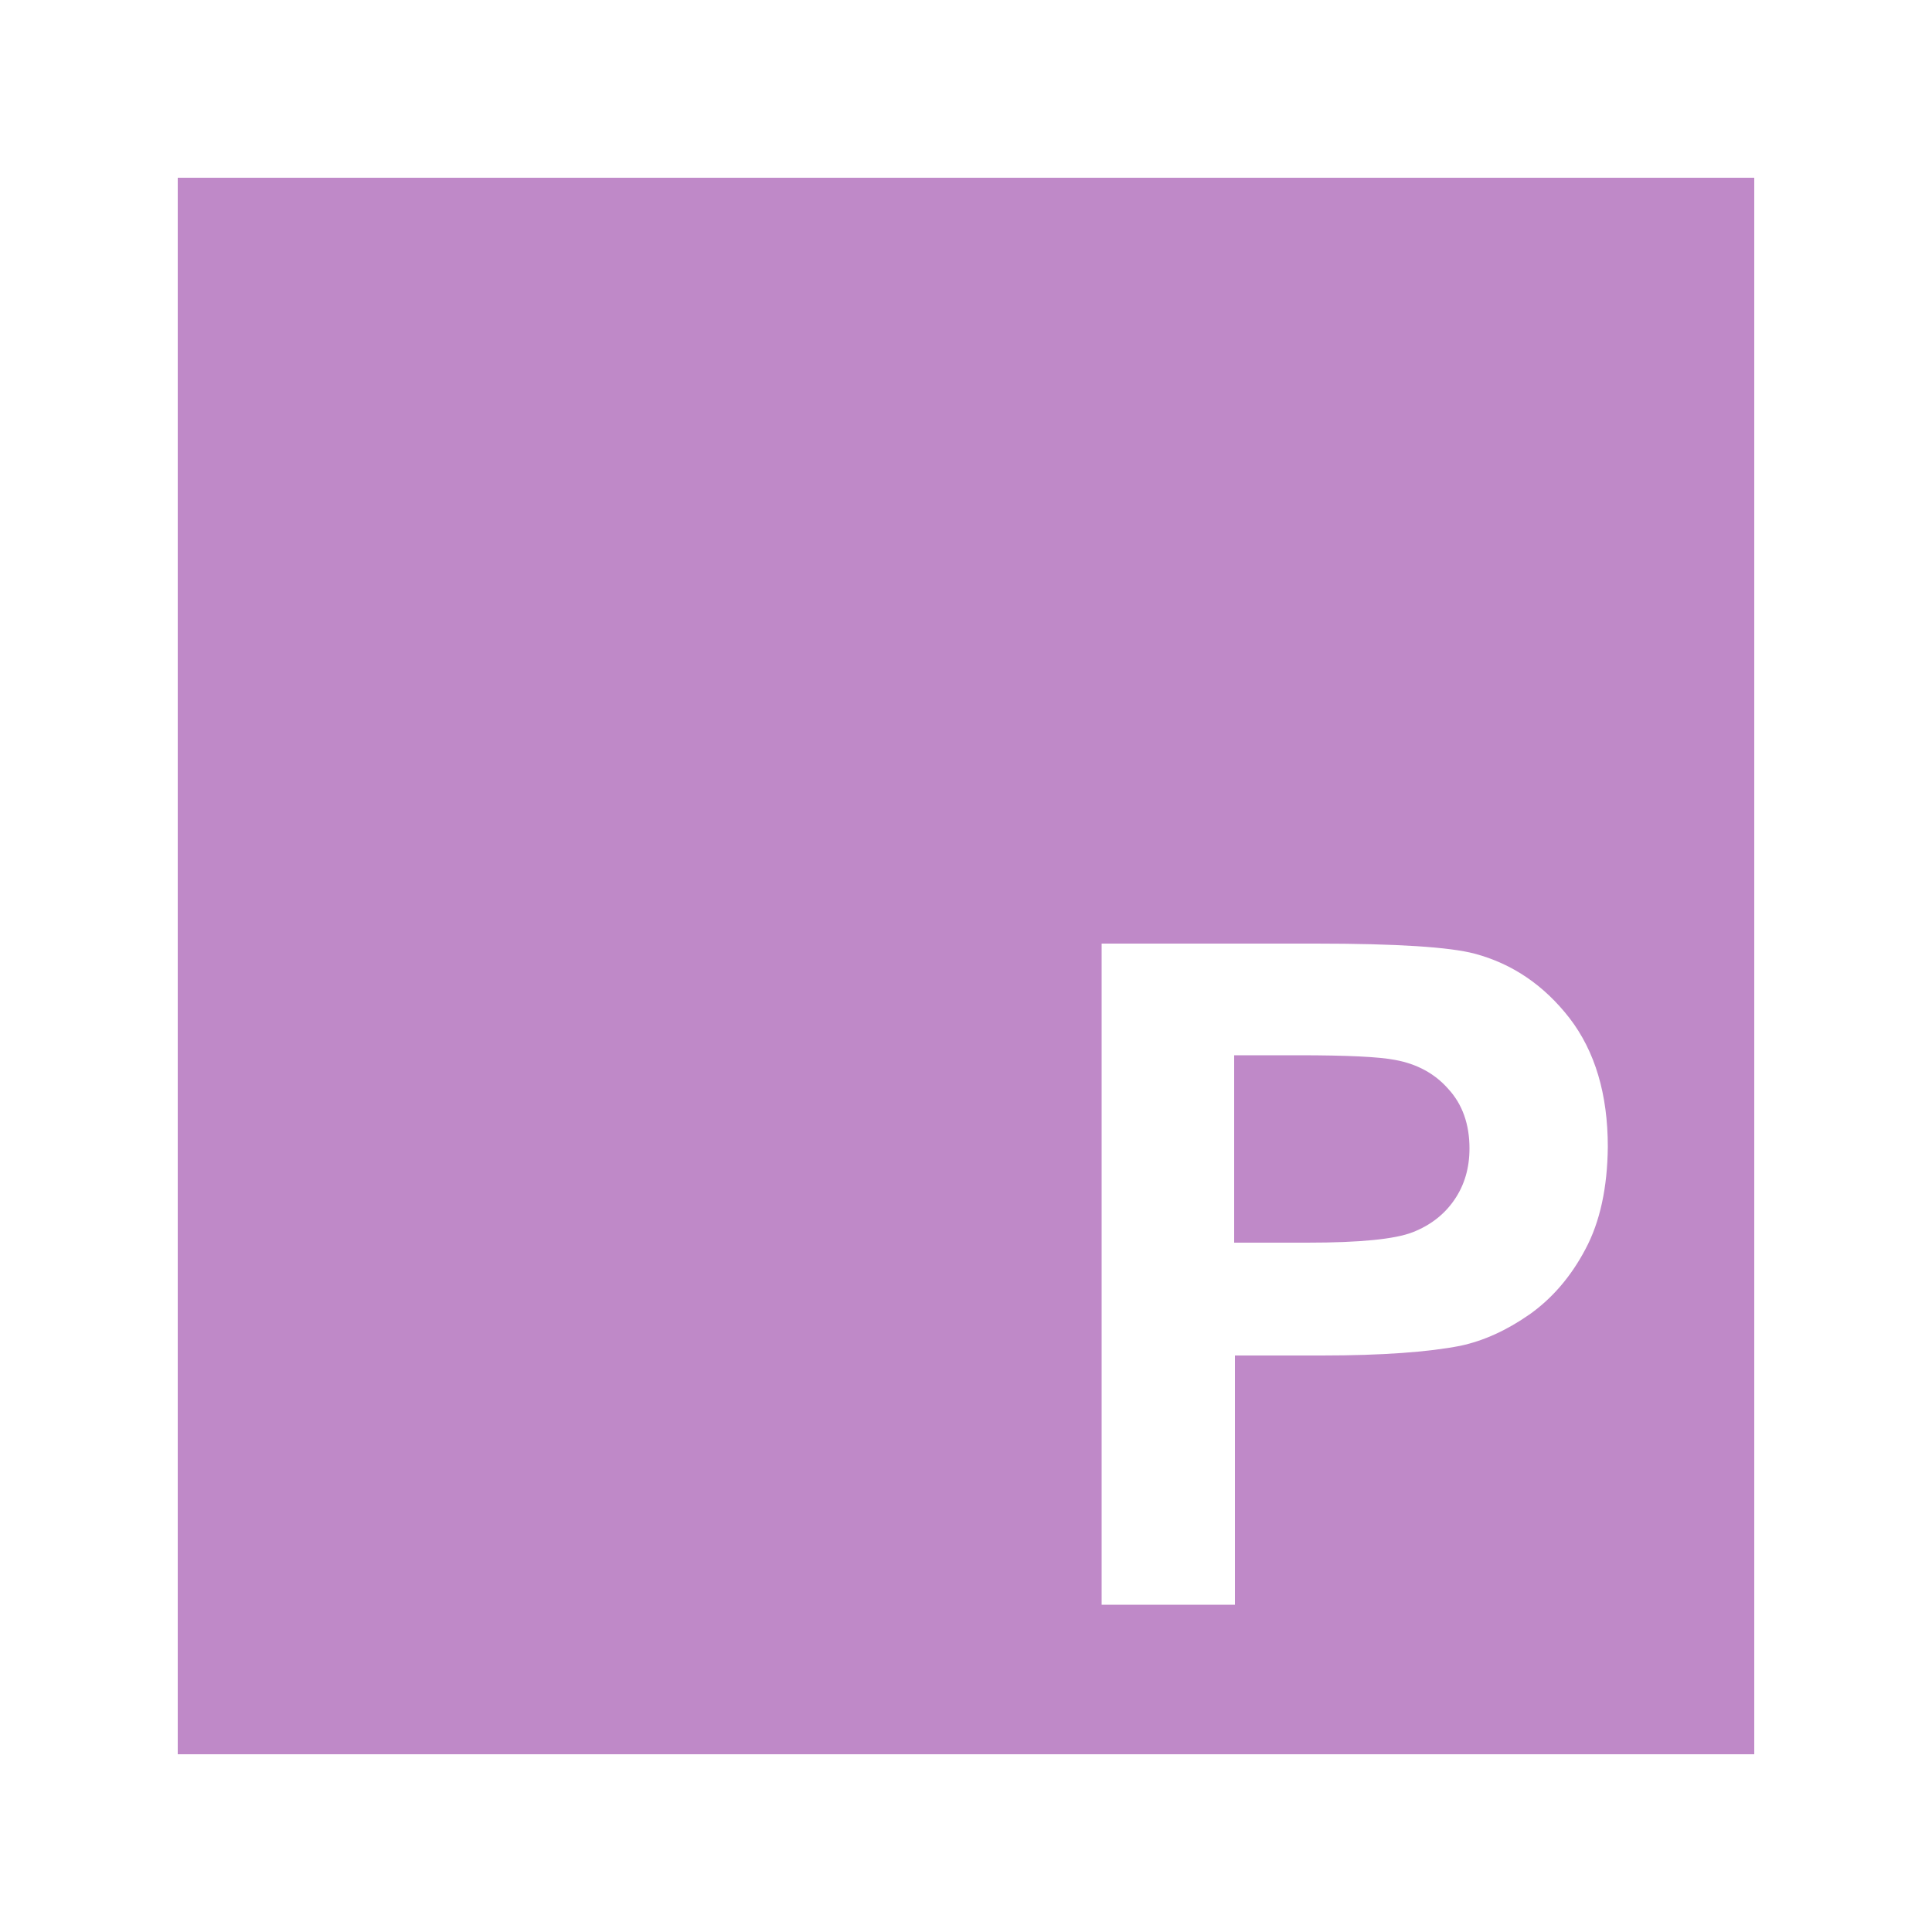
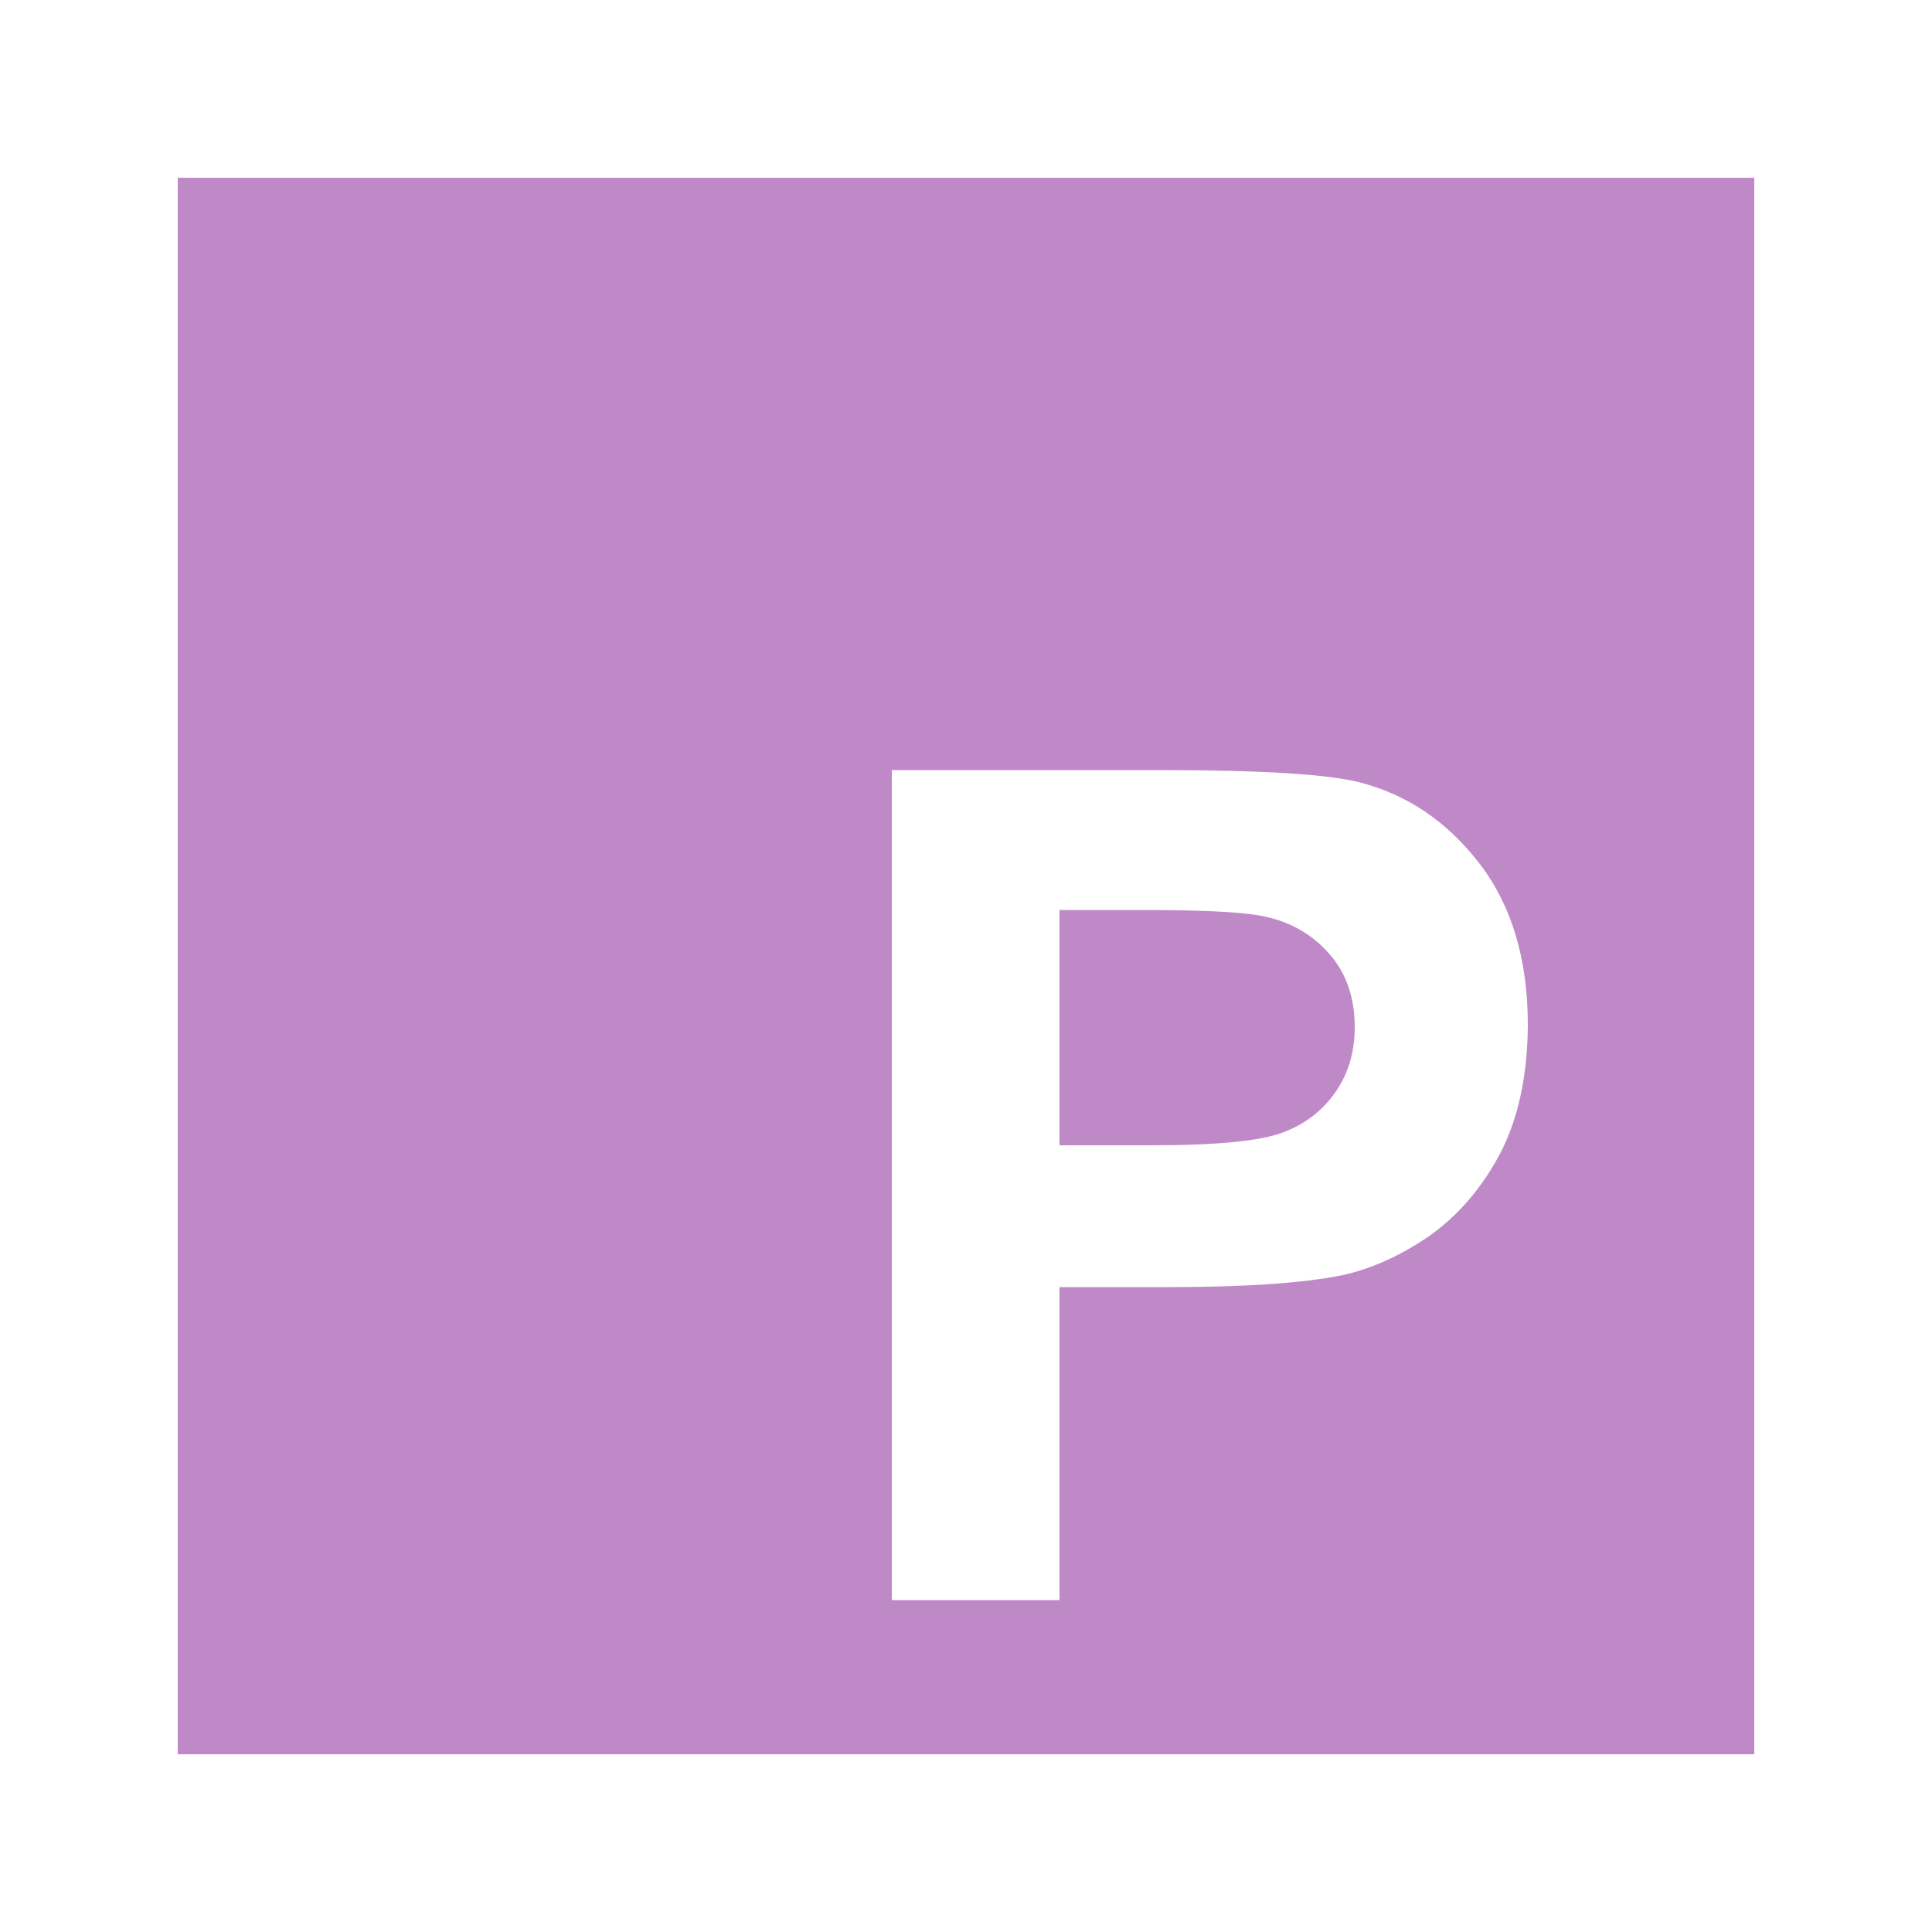
<svg xmlns="http://www.w3.org/2000/svg" version="1.1" id="Layer_1" x="0px" y="0px" viewBox="0 0 500 500" style="enable-background:new 0 0 500 500;" xml:space="preserve">
  <style type="text/css">
	.st0{fill:#BF89C8;}
</style>
  <g>
-     <g>
-       <path class="st0" d="M46,46v408h408V46H46z M410.3,323.3c-3.8,7.2-8.7,12.8-14.5,16.9c-5.9,4.1-11.8,6.8-17.9,8.1    c-8.2,1.6-20.2,2.5-35.8,2.5h-22.5v64.5h-34.5V244.2h55.4c21,0,34.7,0.9,41.1,2.6c9.8,2.6,18,8.2,24.6,16.7    c6.6,8.6,9.9,19.7,9.9,33.3C416,307.3,414.1,316.2,410.3,323.3z M361,274.3c-4.1-0.8-12.4-1.2-24.9-1.2h-16.7v48.5h18.9    c13.6,0,22.7-0.9,27.3-2.7c4.6-1.8,8.2-4.6,10.8-8.4c2.6-3.8,3.9-8.2,3.9-13.3c0-6.2-1.8-11.4-5.5-15.4    C371.3,277.8,366.6,275.3,361,274.3z" />
-     </g>
+     <path class="st0" d="M326.3,237c-5.2-1-15.6-1.5-31.2-1.5h-20.9v60.9h23.7c17.1,0,28.5-1.1,34.3-3.4c5.8-2.2,10.3-5.8,13.5-10.5   c3.3-4.8,4.9-10.3,4.9-16.7c0-7.8-2.3-14.3-6.9-19.3C339.2,241.5,333.4,238.3,326.3,237z M46,46v408h408V46H46z M388.2,298.6   c-4.8,9-10.9,16-18.2,21.2c-7.4,5.1-14.9,8.5-22.5,10.2c-10.4,2.1-25.3,3.1-45,3.1h-28.3v81h-43.4V199.3h69.6   c26.4,0,43.6,1.1,51.6,3.2c12.3,3.2,22.6,10.2,30.9,21s12.5,24.7,12.5,41.8C395.3,278.5,392.9,289.6,388.2,298.6z" />
  </g>
</svg>
